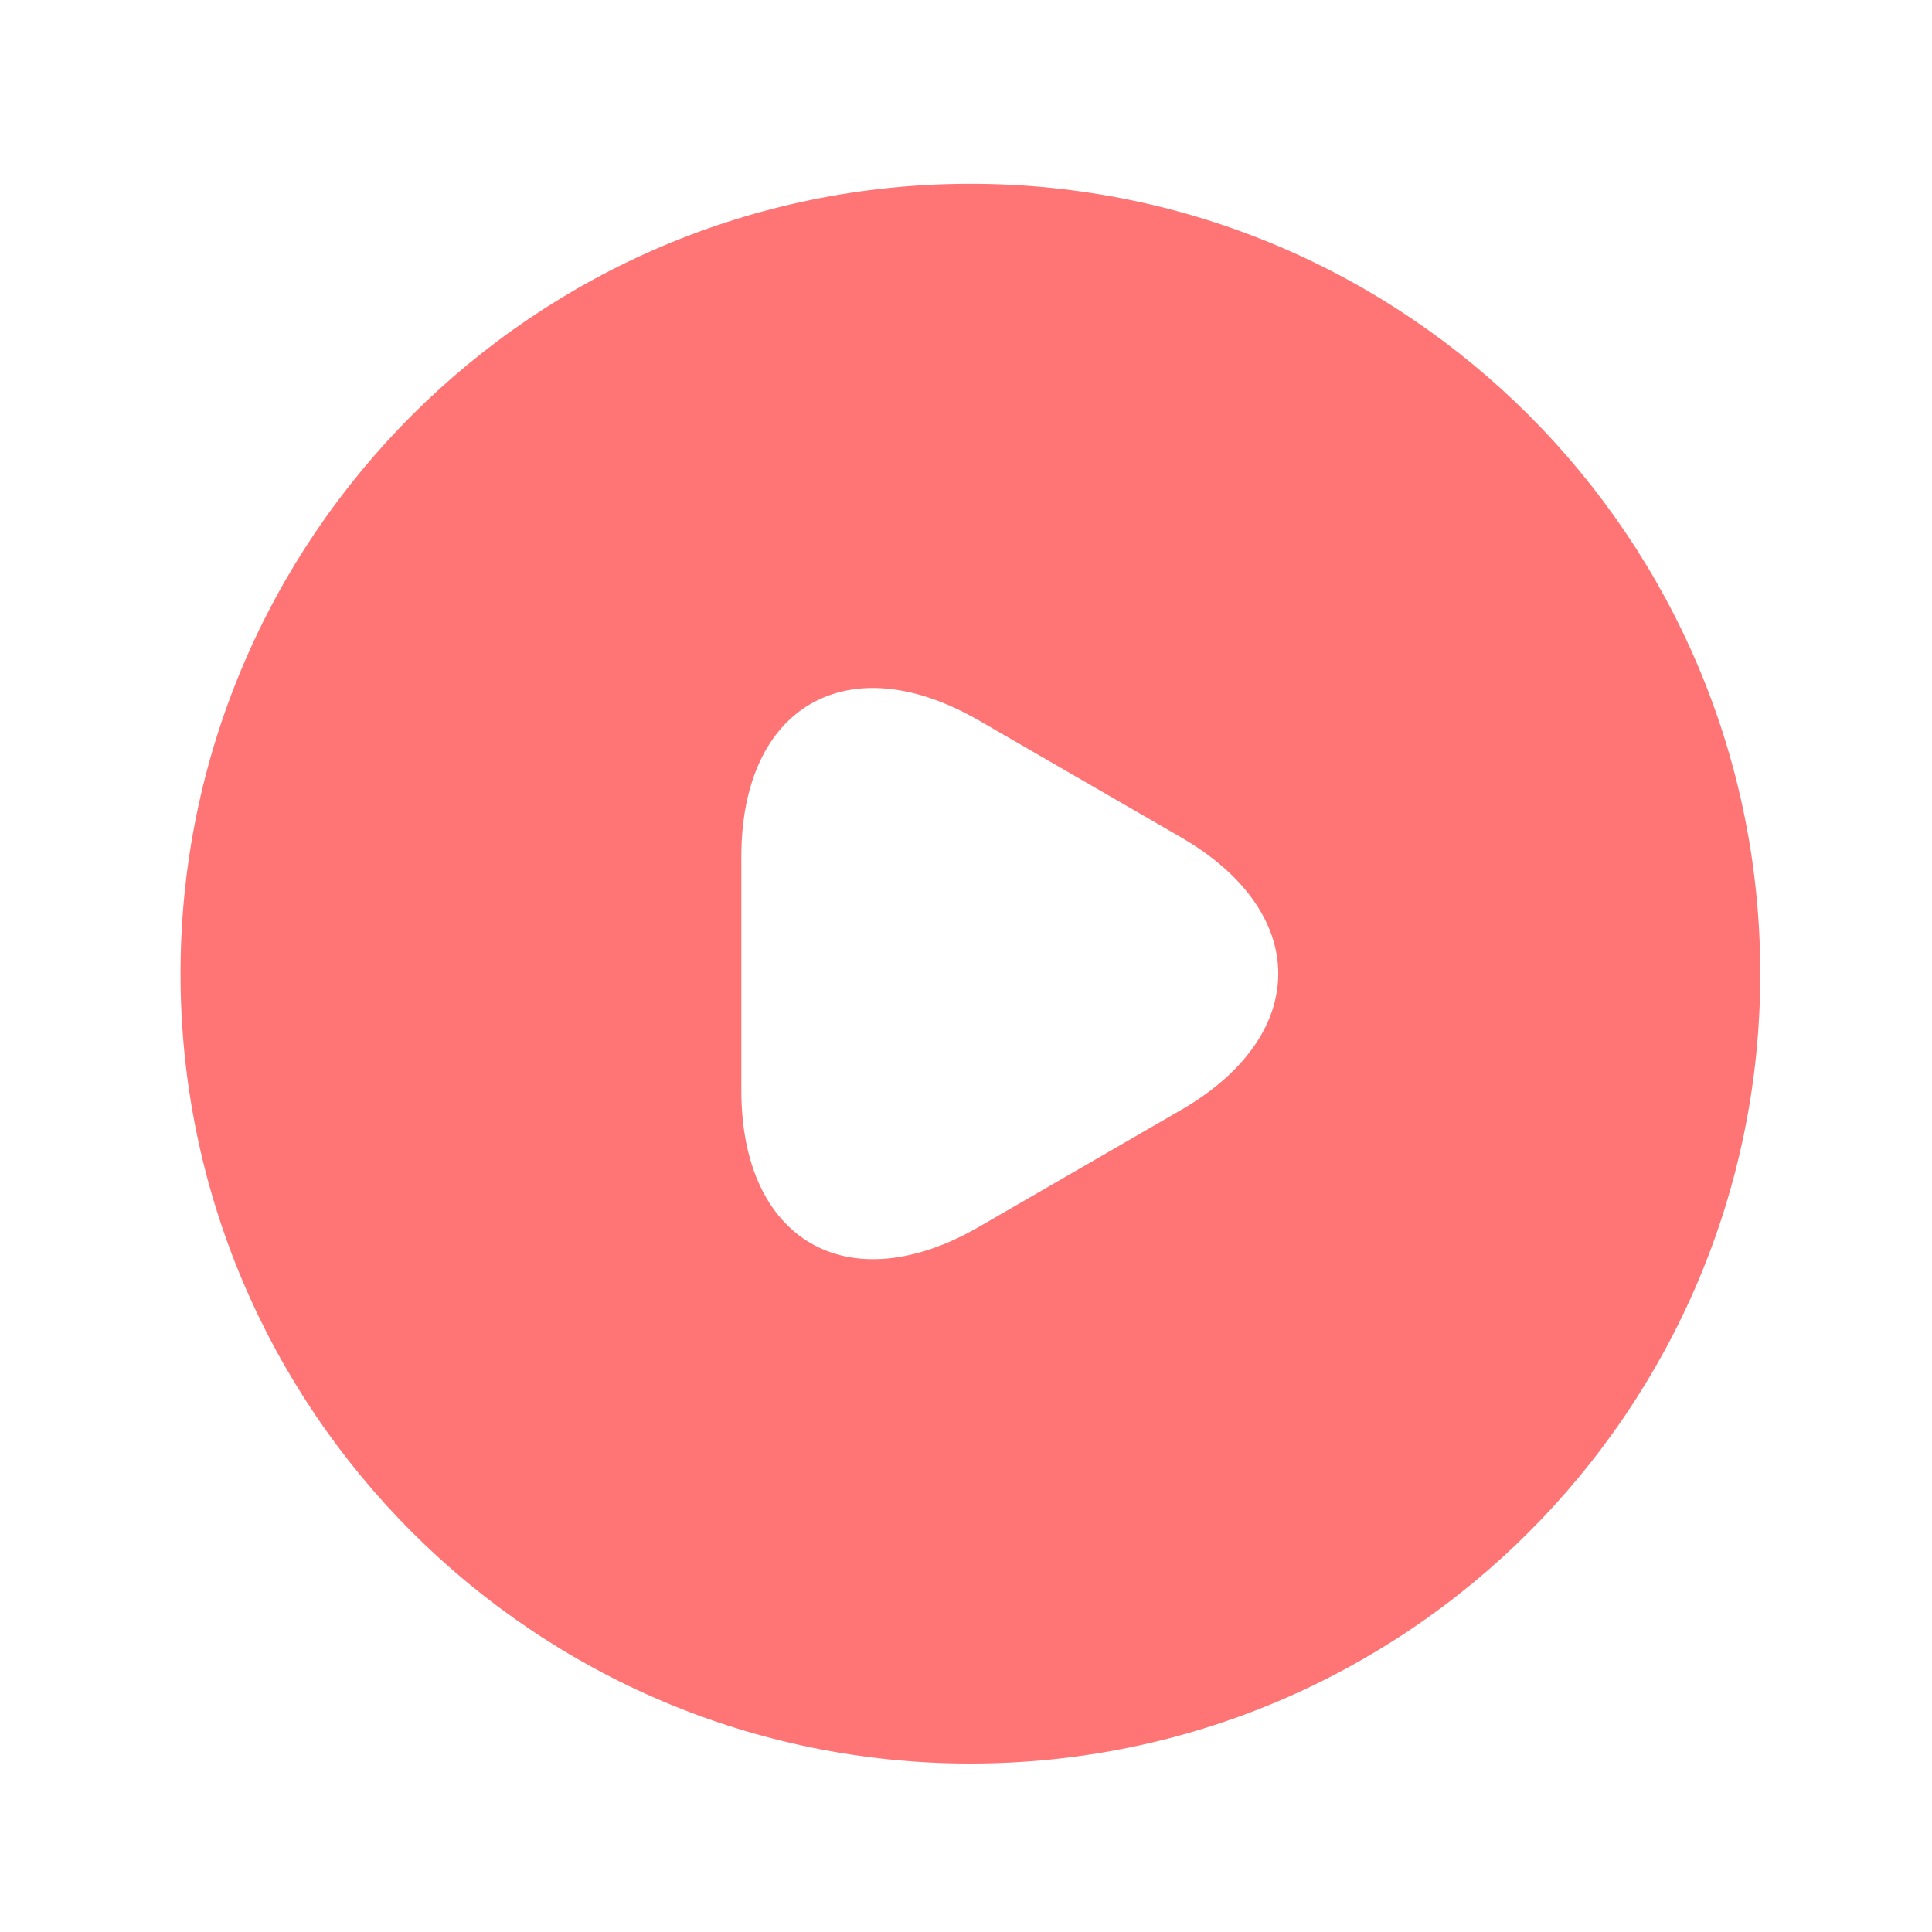
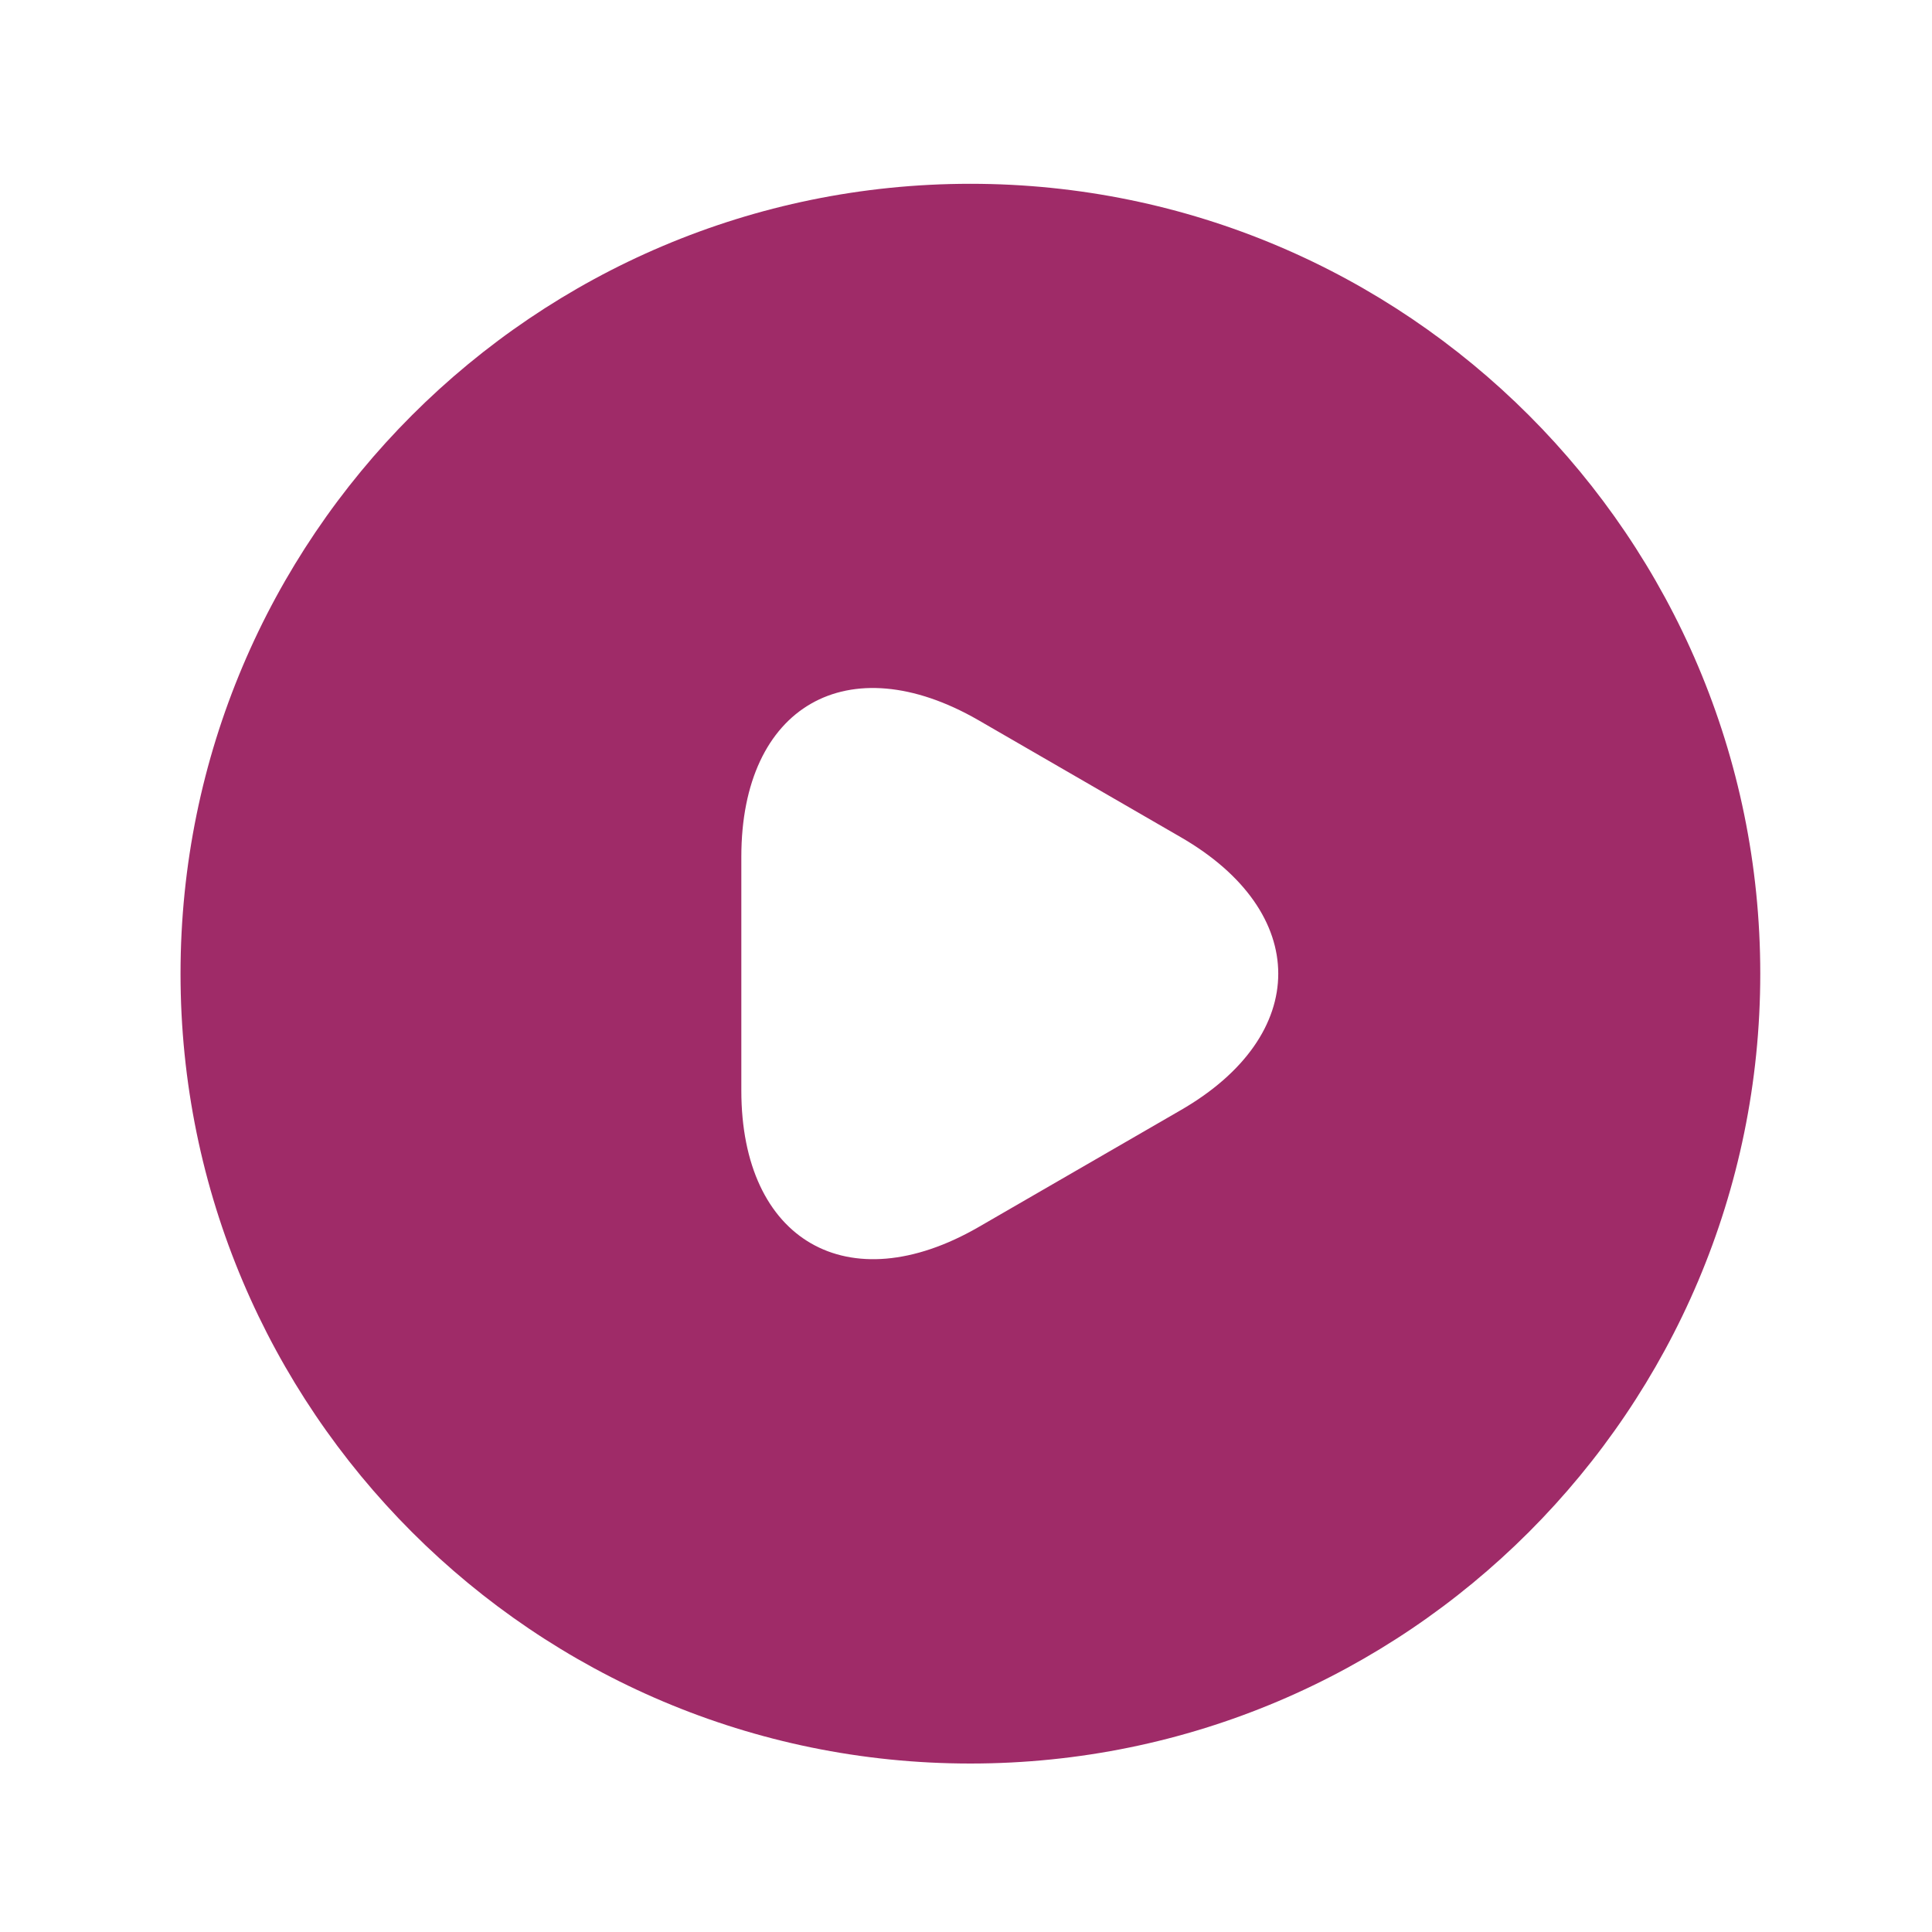
<svg xmlns="http://www.w3.org/2000/svg" width="45" height="45" viewBox="0 0 45 45" fill="none">
-   <path d="M22.602 4.281C12.447 4.281 4.205 12.523 4.205 22.679C4.205 32.834 12.447 41.076 22.602 41.076C32.758 41.076 41 32.834 41 22.679C41 12.523 32.758 4.281 22.602 4.281ZM27.496 25.861L22.787 28.584C19.751 30.332 17.267 28.897 17.267 25.401V19.956C17.267 16.442 19.751 15.025 22.787 16.773L27.496 19.496C30.532 21.244 30.532 24.114 27.496 25.861Z" fill="#FF7474" />
+   <path d="M22.602 4.281C12.447 4.281 4.205 12.523 4.205 22.679C4.205 32.834 12.447 41.076 22.602 41.076C32.758 41.076 41 32.834 41 22.679C41 12.523 32.758 4.281 22.602 4.281ZM27.496 25.861L22.787 28.584C19.751 30.332 17.267 28.897 17.267 25.401V19.956C17.267 16.442 19.751 15.025 22.787 16.773L27.496 19.496C30.532 21.244 30.532 24.114 27.496 25.861Z" fill="#9F2B68" />
</svg>
